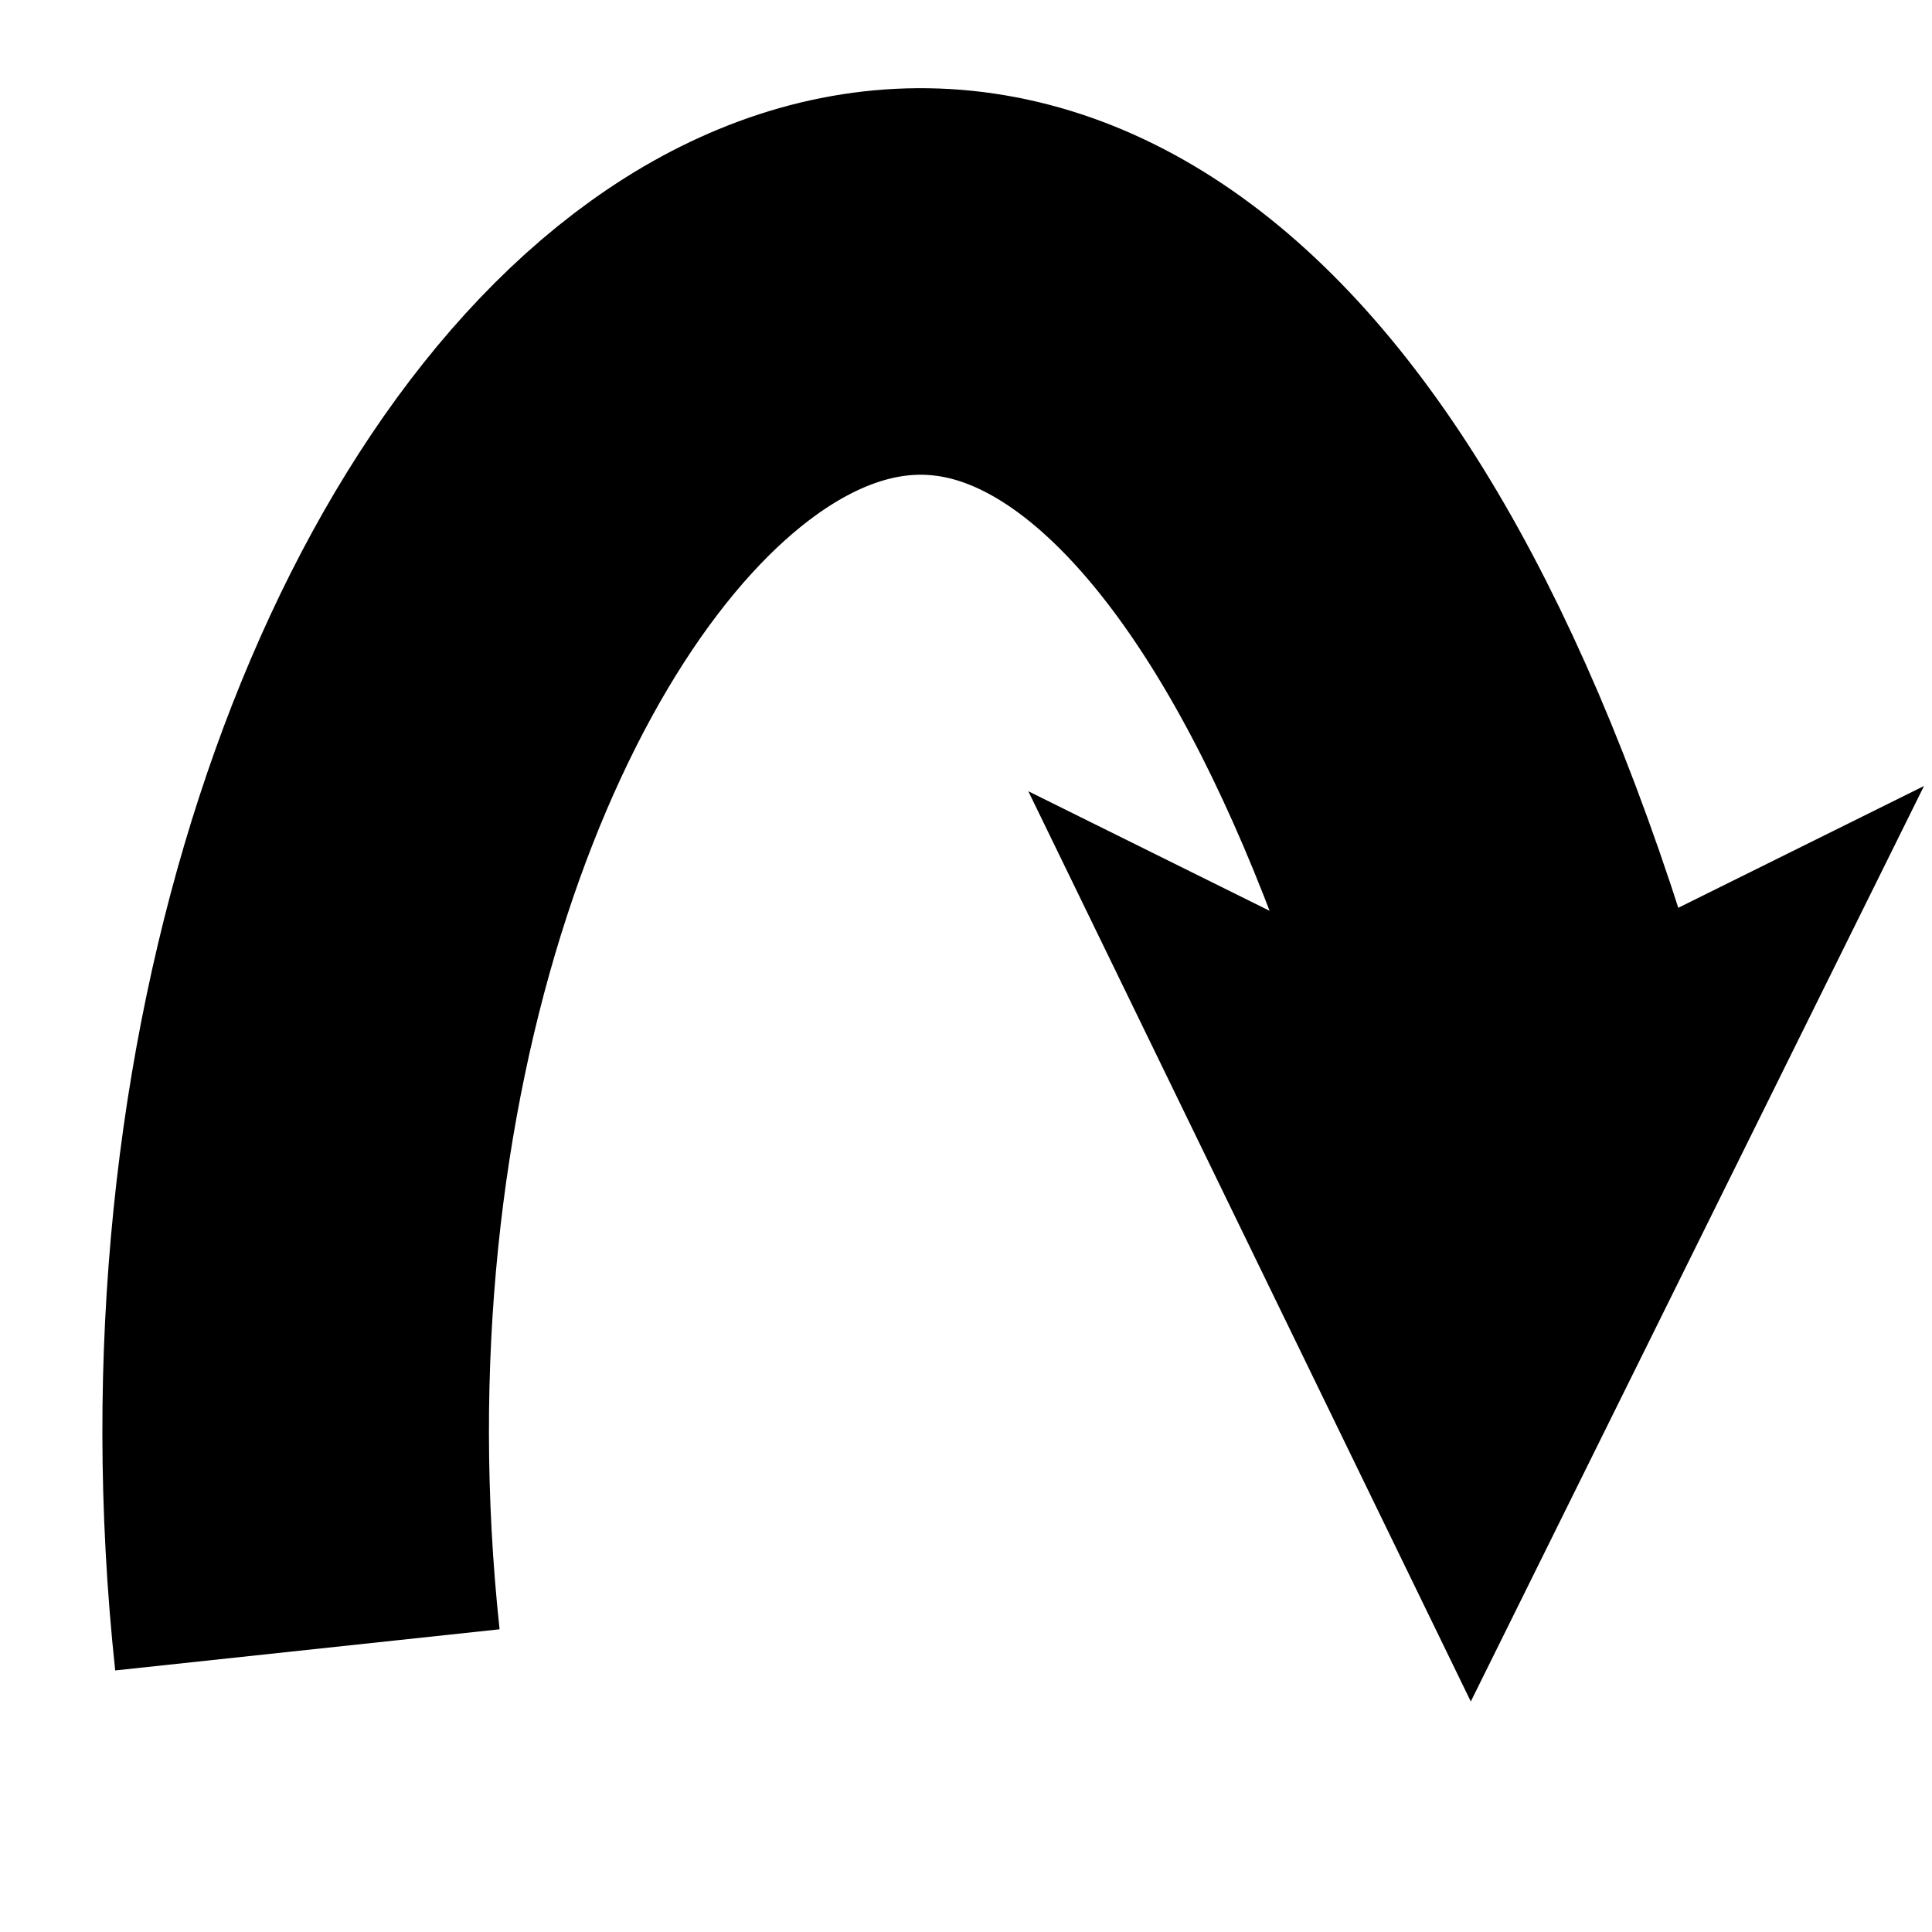
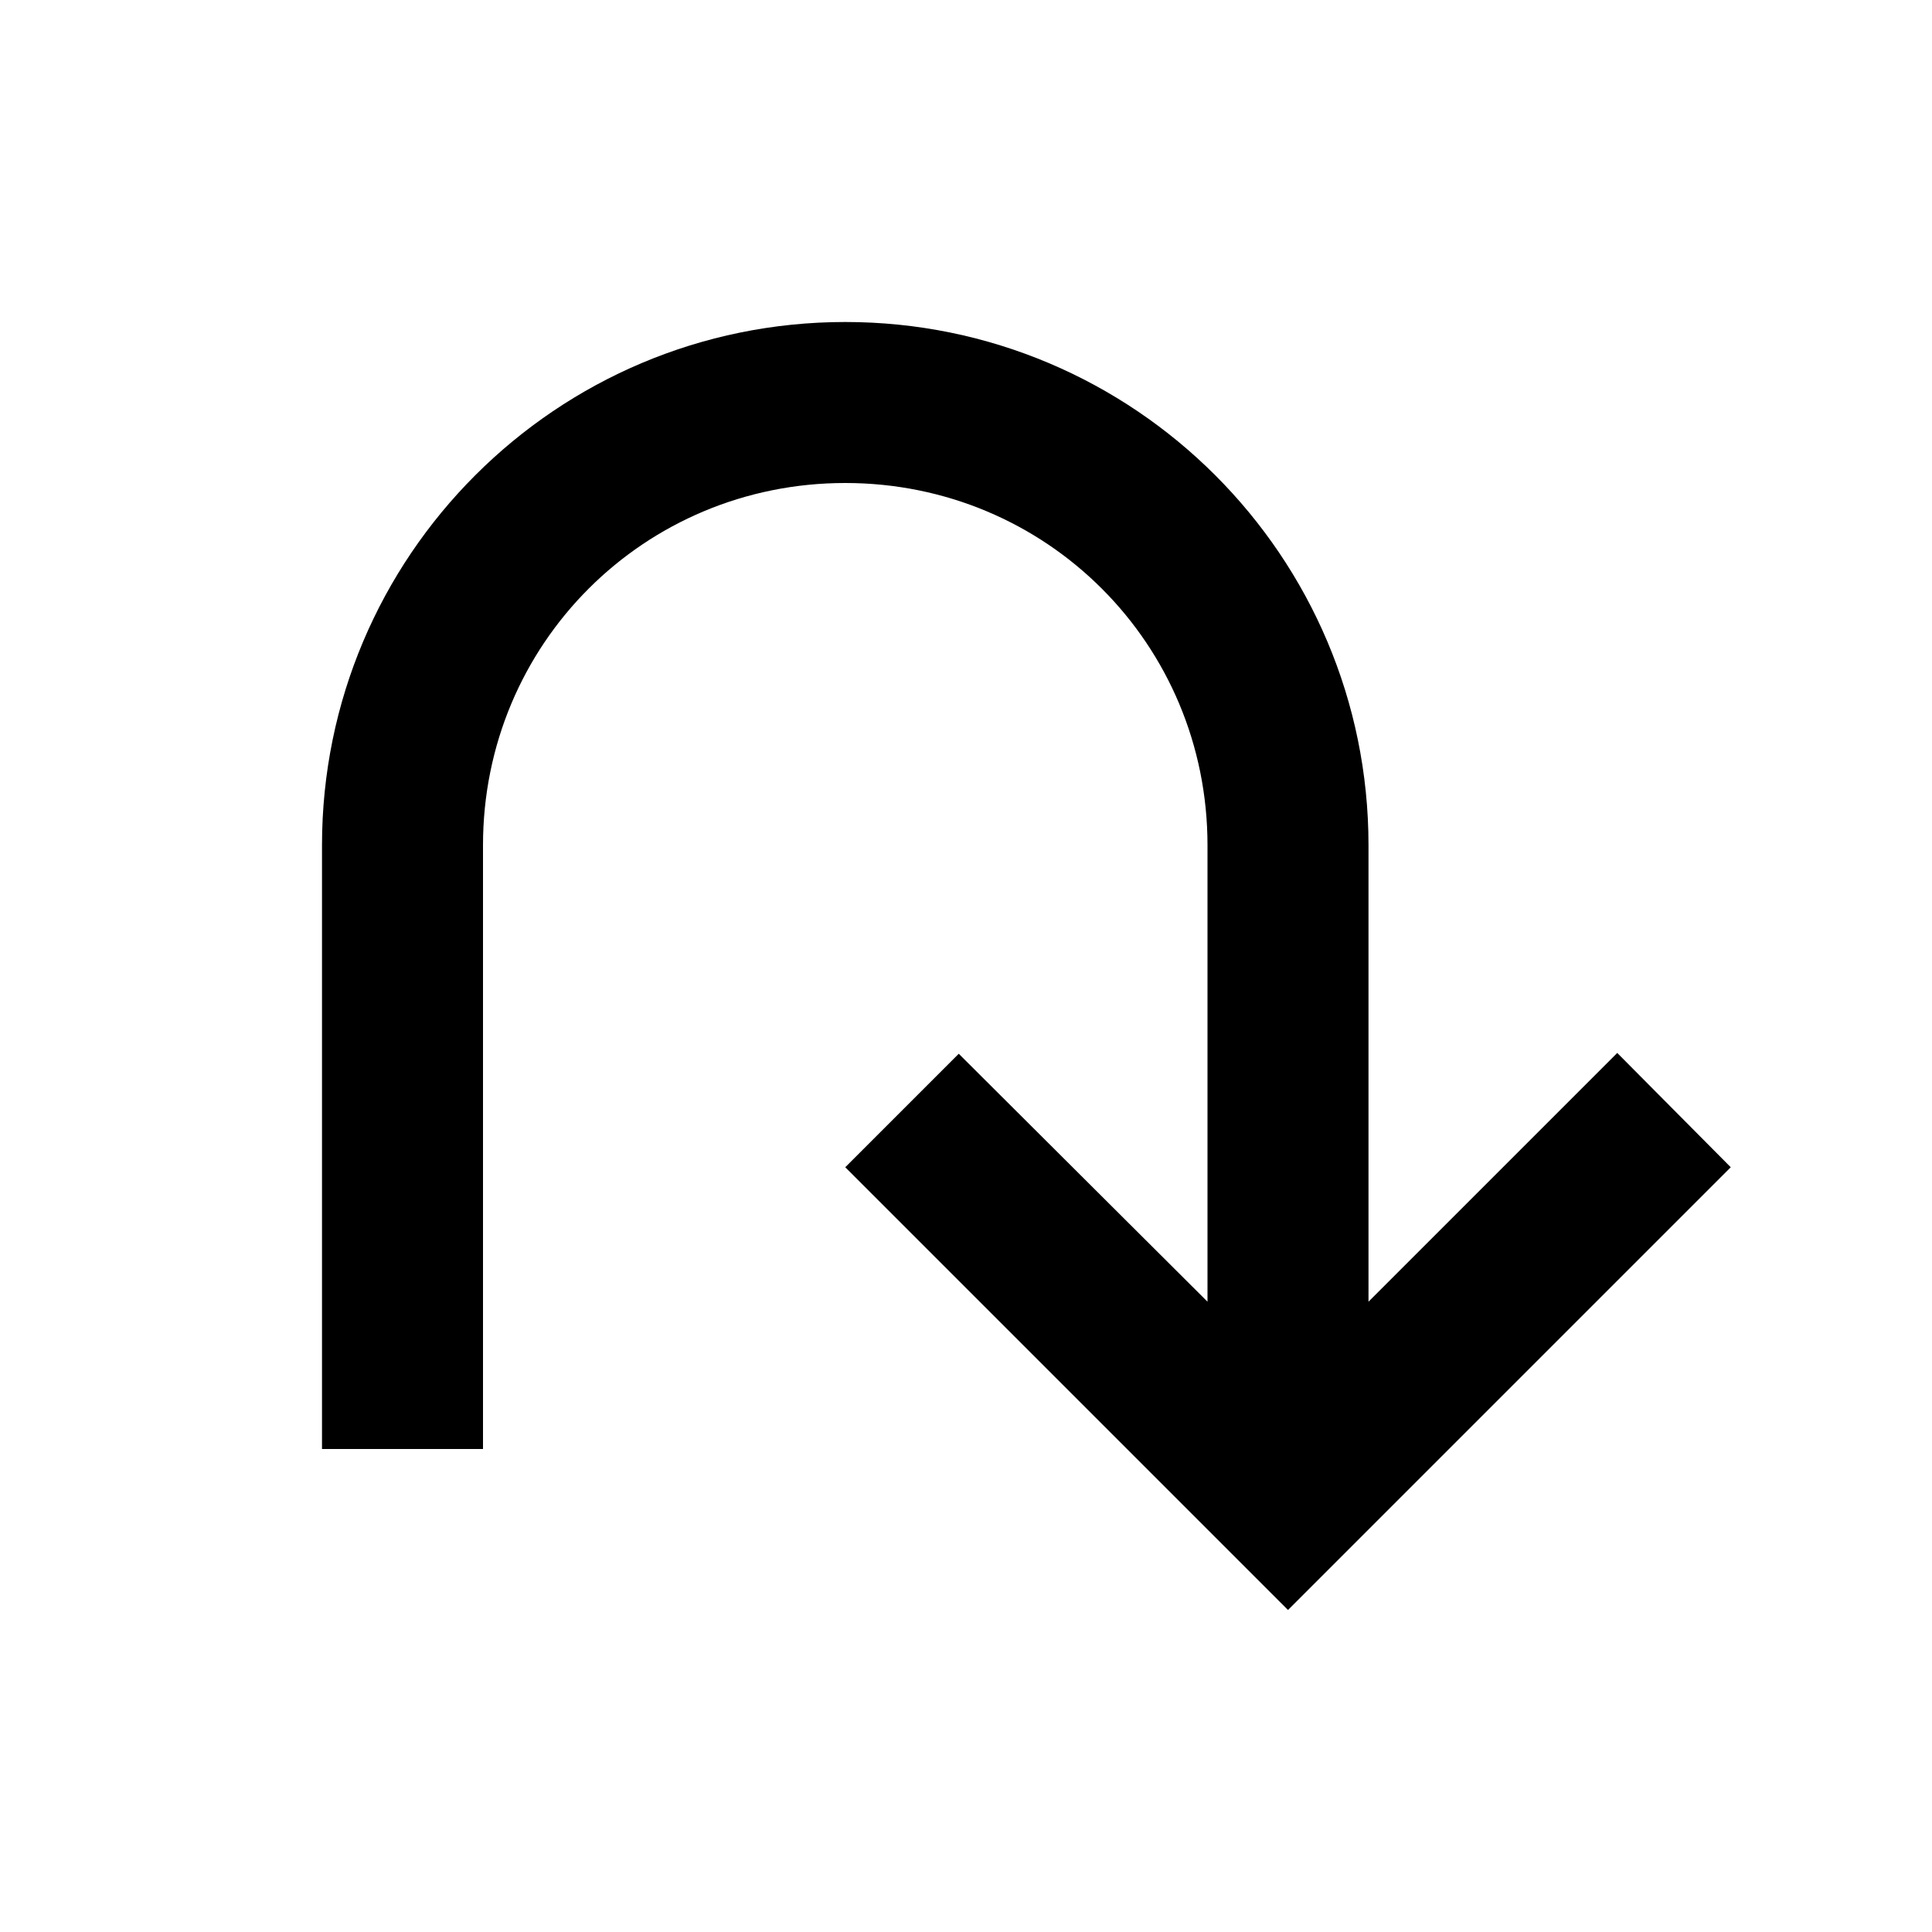
- <svg xmlns="http://www.w3.org/2000/svg" viewBox="0 0 100 100" version="1.1">
-   <g transform="translate(0 -952.36)">
-     <g stroke="#000" transform="matrix(1.4407 0 0 1.4407 -22.064 -445.3)">
-       <path stroke-width="13.888" fill="none" d="m26.358 1029.4c-4.482-41.875 27.951-74.685 43.521-21.692" />
-       <path stroke-width="1.018px" d="m53.368 999.67 14.792 30.43 15.153-30.61-15.153 7.51z" />
-     </g>
-   </g>
+ <svg xmlns="http://www.w3.org/2000/svg" aria-hidden="true" role="img" width="1em" height="1em" preserveAspectRatio="xMidYMid meet" viewBox="0 0 24 24">
+   <path fill="currentColor" d="M21.5 14.5L16 20l-5.5-5.5l1.41-1.41L15 16.17V10.5C15 8 13 6 10.5 6S6 8 6 10.5V18H4v-7.5a6.5 6.5 0 1 1 13 0v5.67l3.09-3.09l1.41 1.42Z" />
</svg>
